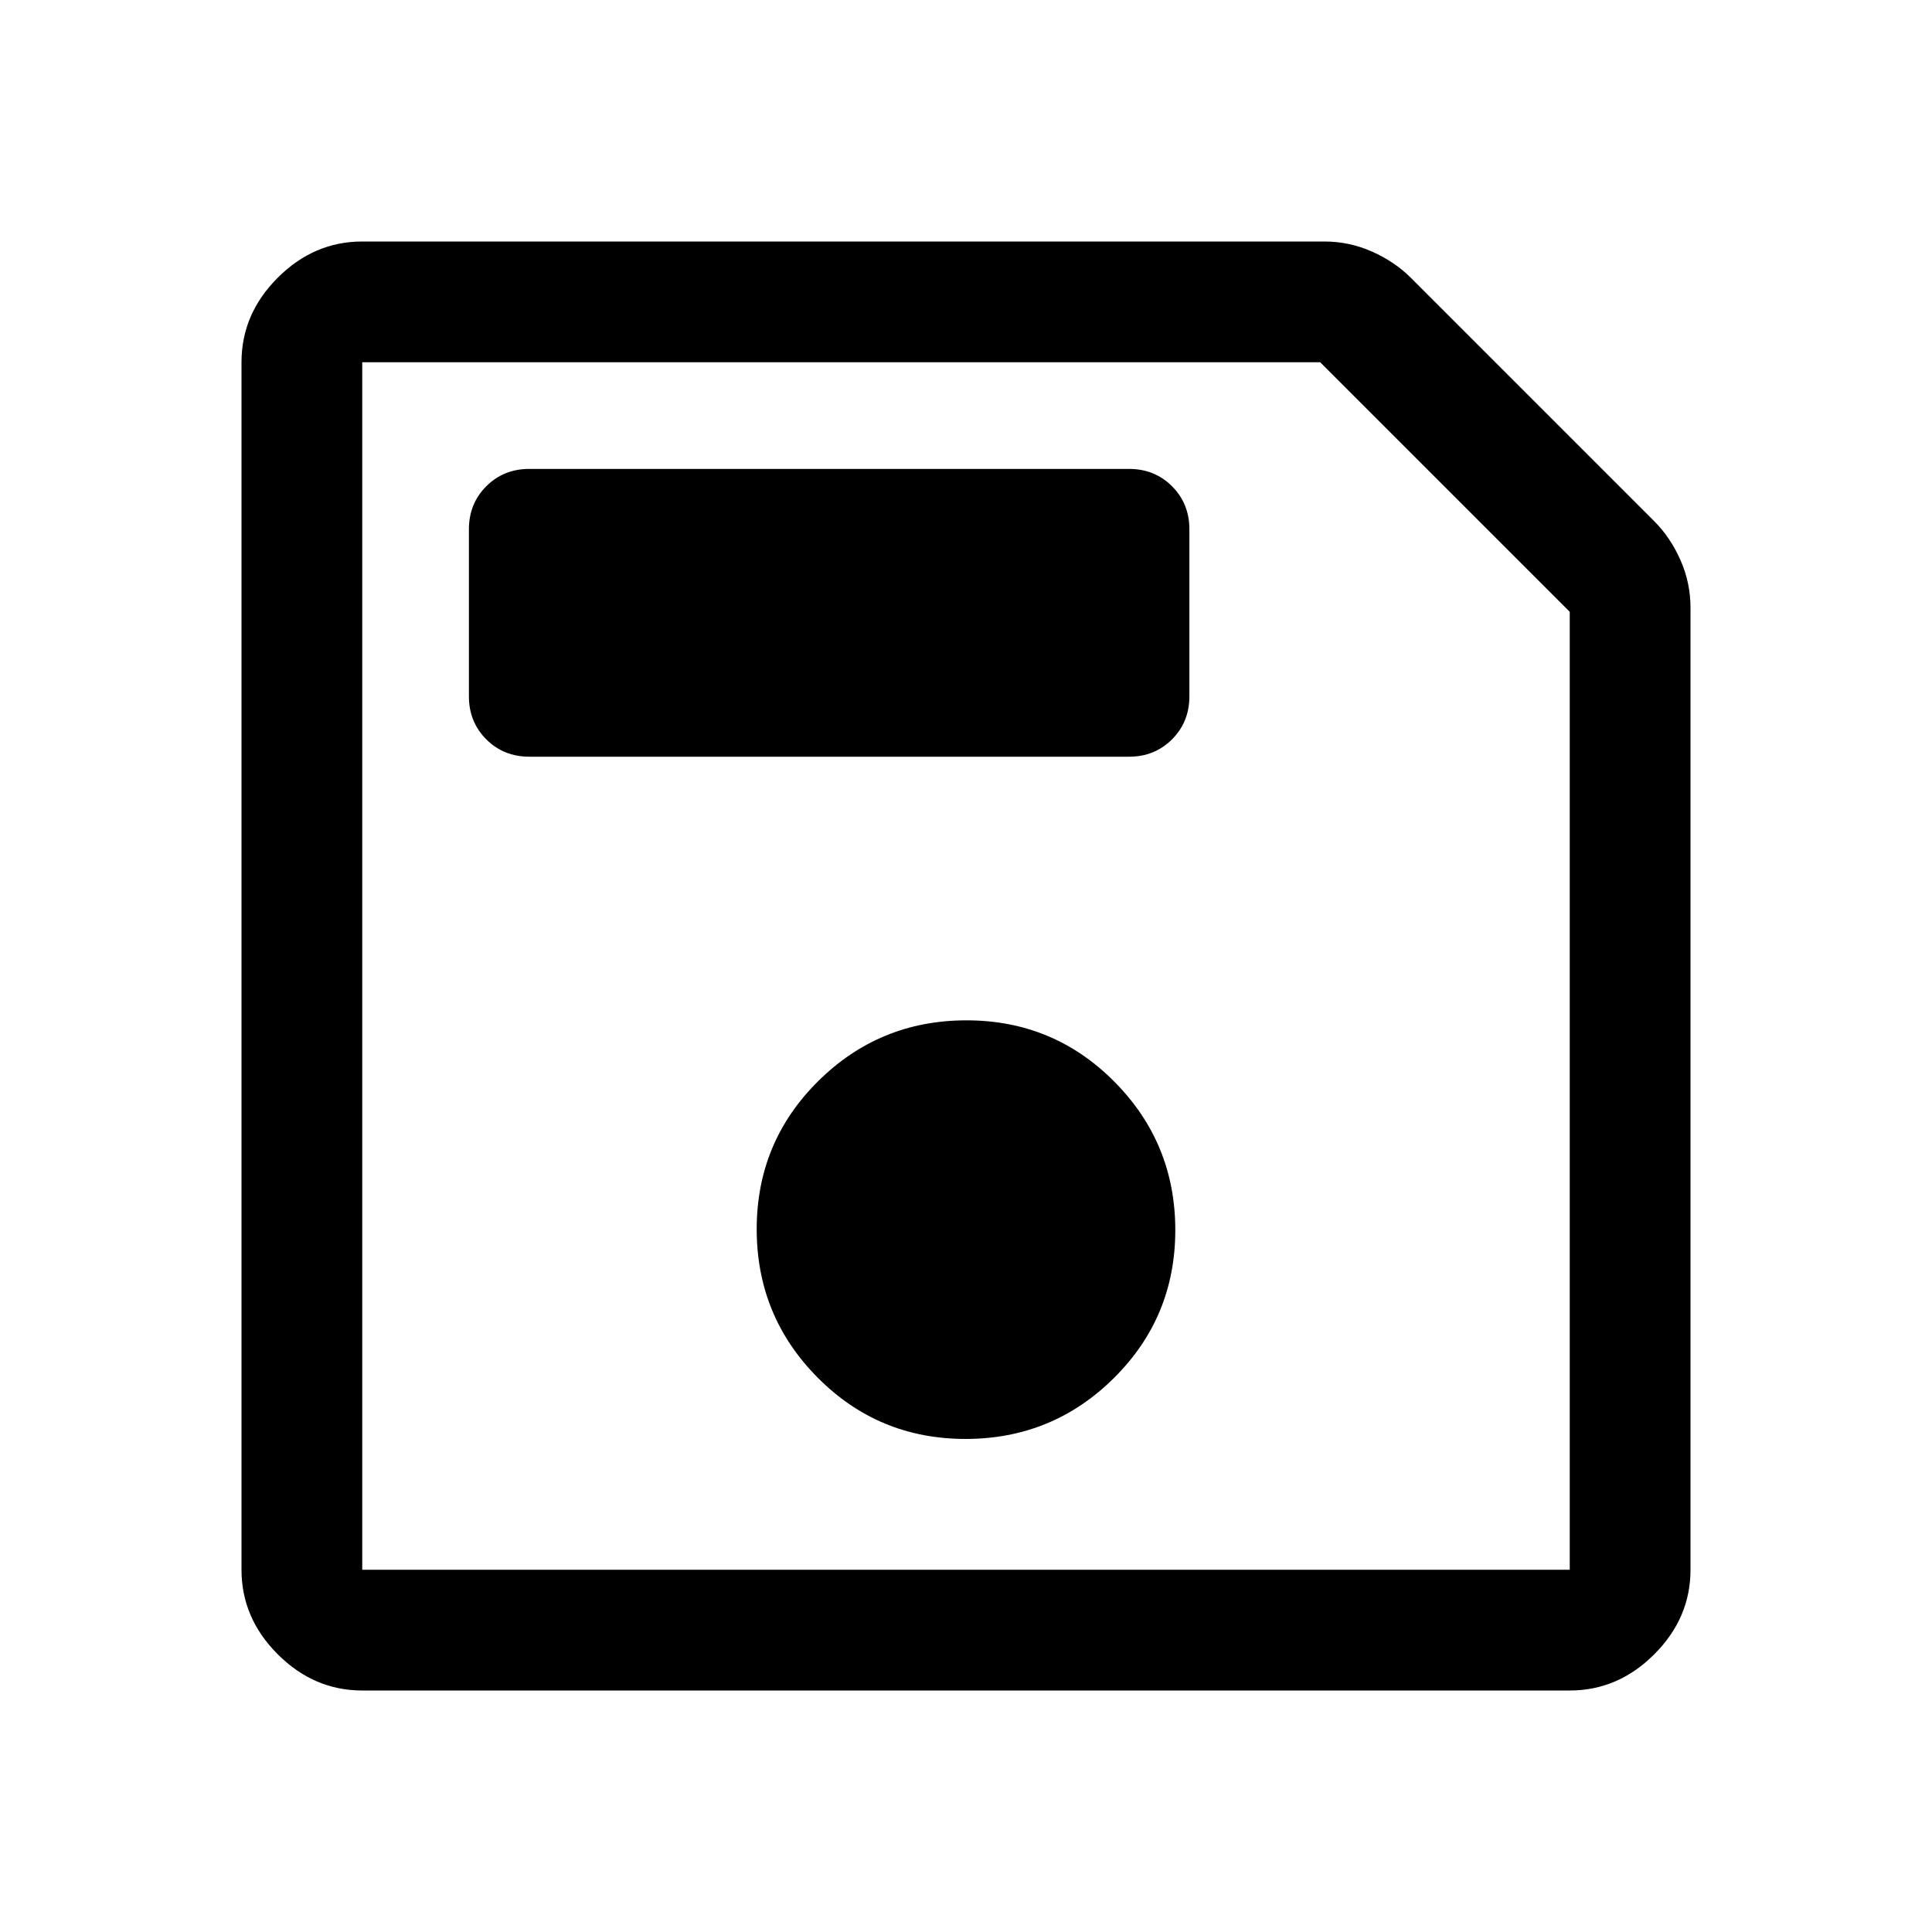
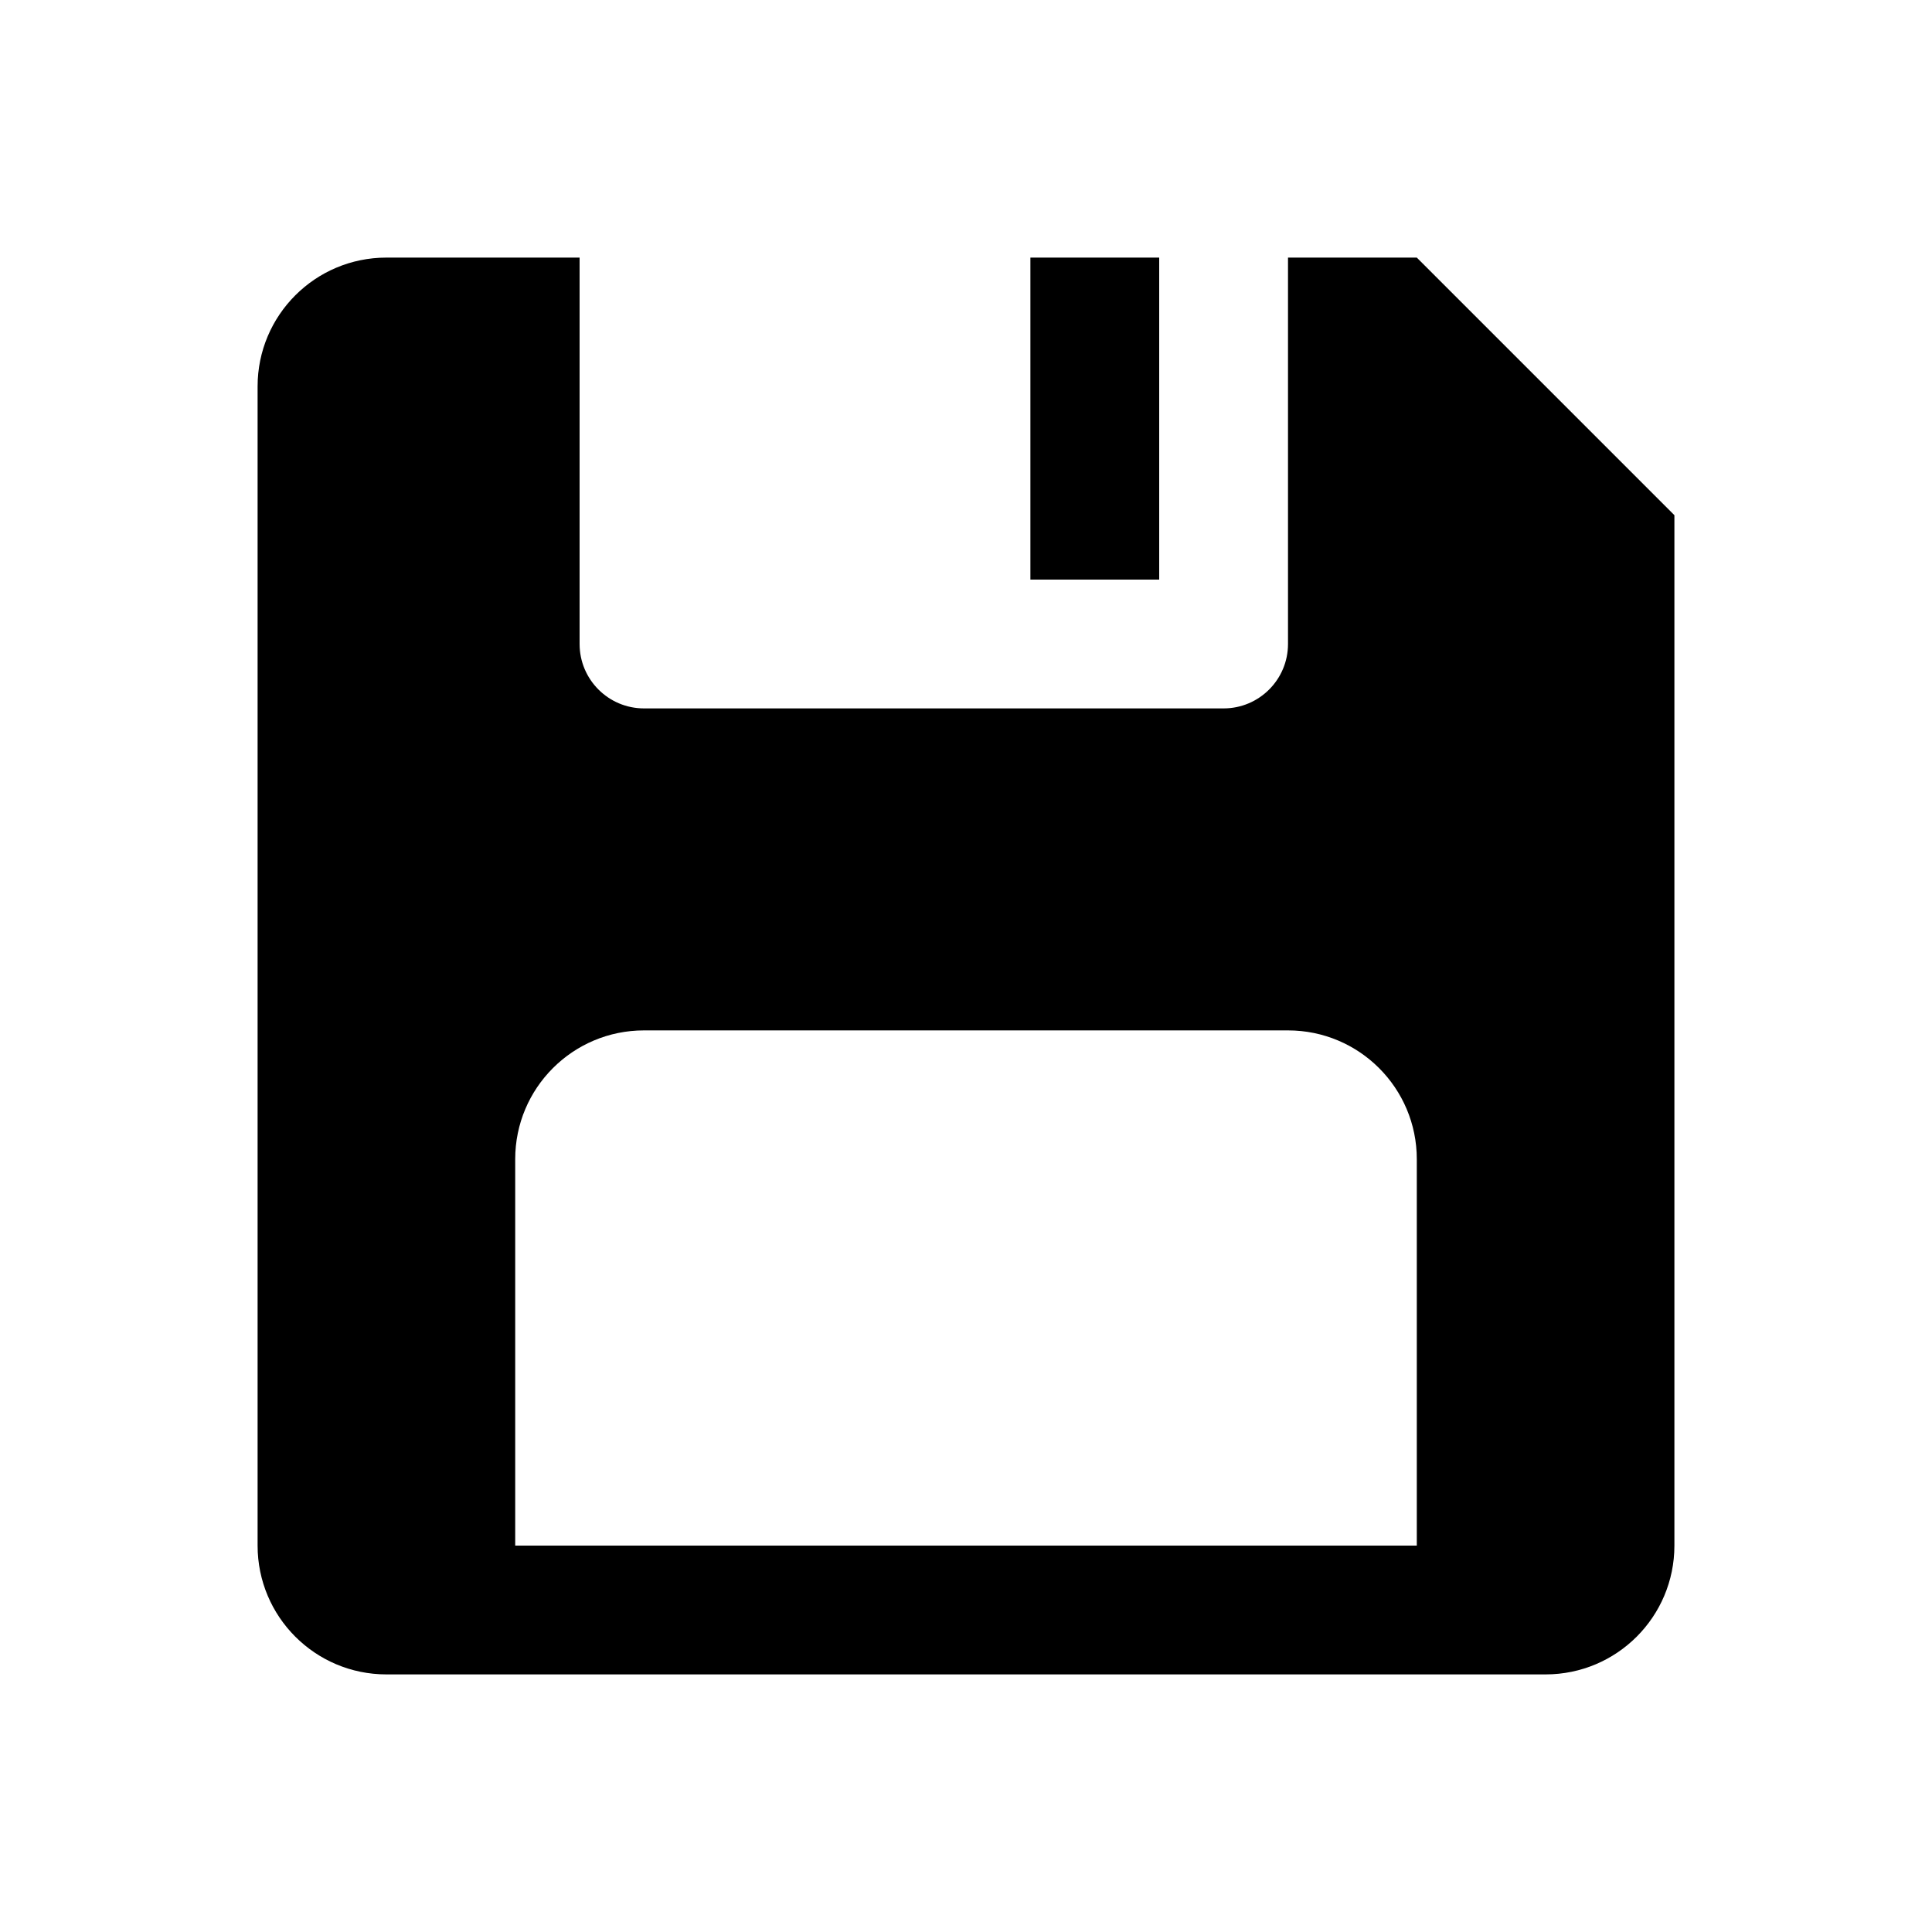
- <svg xmlns="http://www.w3.org/2000/svg" height="48" viewBox="0 96 960 960" width="48" fill="currentcolor">
-   <path d="M180 936q-24 0-42-18t-18-42V276q0-24 18-42t42-18h478q12.444 0 23.722 5T701 234l121 121q8 8 13 19.278 5 11.278 5 23.722v478q0 24-18 42t-42 18H180Zm600-536L656 276H180v600h600V400ZM479.765 811Q523 811 553.5 780.735q30.5-30.264 30.5-73.5Q584 664 553.735 633.5q-30.264-30.5-73.5-30.5Q437 603 406.5 633.265q-30.5 30.264-30.5 73.5Q376 750 406.265 780.5q30.264 30.5 73.5 30.5ZM263 472h298q12.75 0 21.375-8.625T591 442v-83q0-12.75-8.625-21.375T561 329H263q-12.75 0-21.375 8.625T233 359v83q0 12.75 8.625 21.375T263 472Zm-83-72v476-600 124Z" />
+ <svg xmlns="http://www.w3.org/2000/svg" id="Layer_1" style="enable-background:new 0 0 30 30;" fill="currentColor" version="1.1" viewBox="0 0 30 30" xml:space="preserve">
+   <path d="M22,4h-2v6c0,0.552-0.448,1-1,1h-9c-0.552,0-1-0.448-1-1V4H6C4.895,4,4,4.895,4,6v18c0,1.105,0.895,2,2,2h18  c1.105,0,2-0.895,2-2V8L22,4z M22,24H8v-6c0-1.105,0.895-2,2-2h10c1.105,0,2,0.895,2,2V24z" />
+   <rect height="5" width="2" x="16" y="4" />
</svg>
